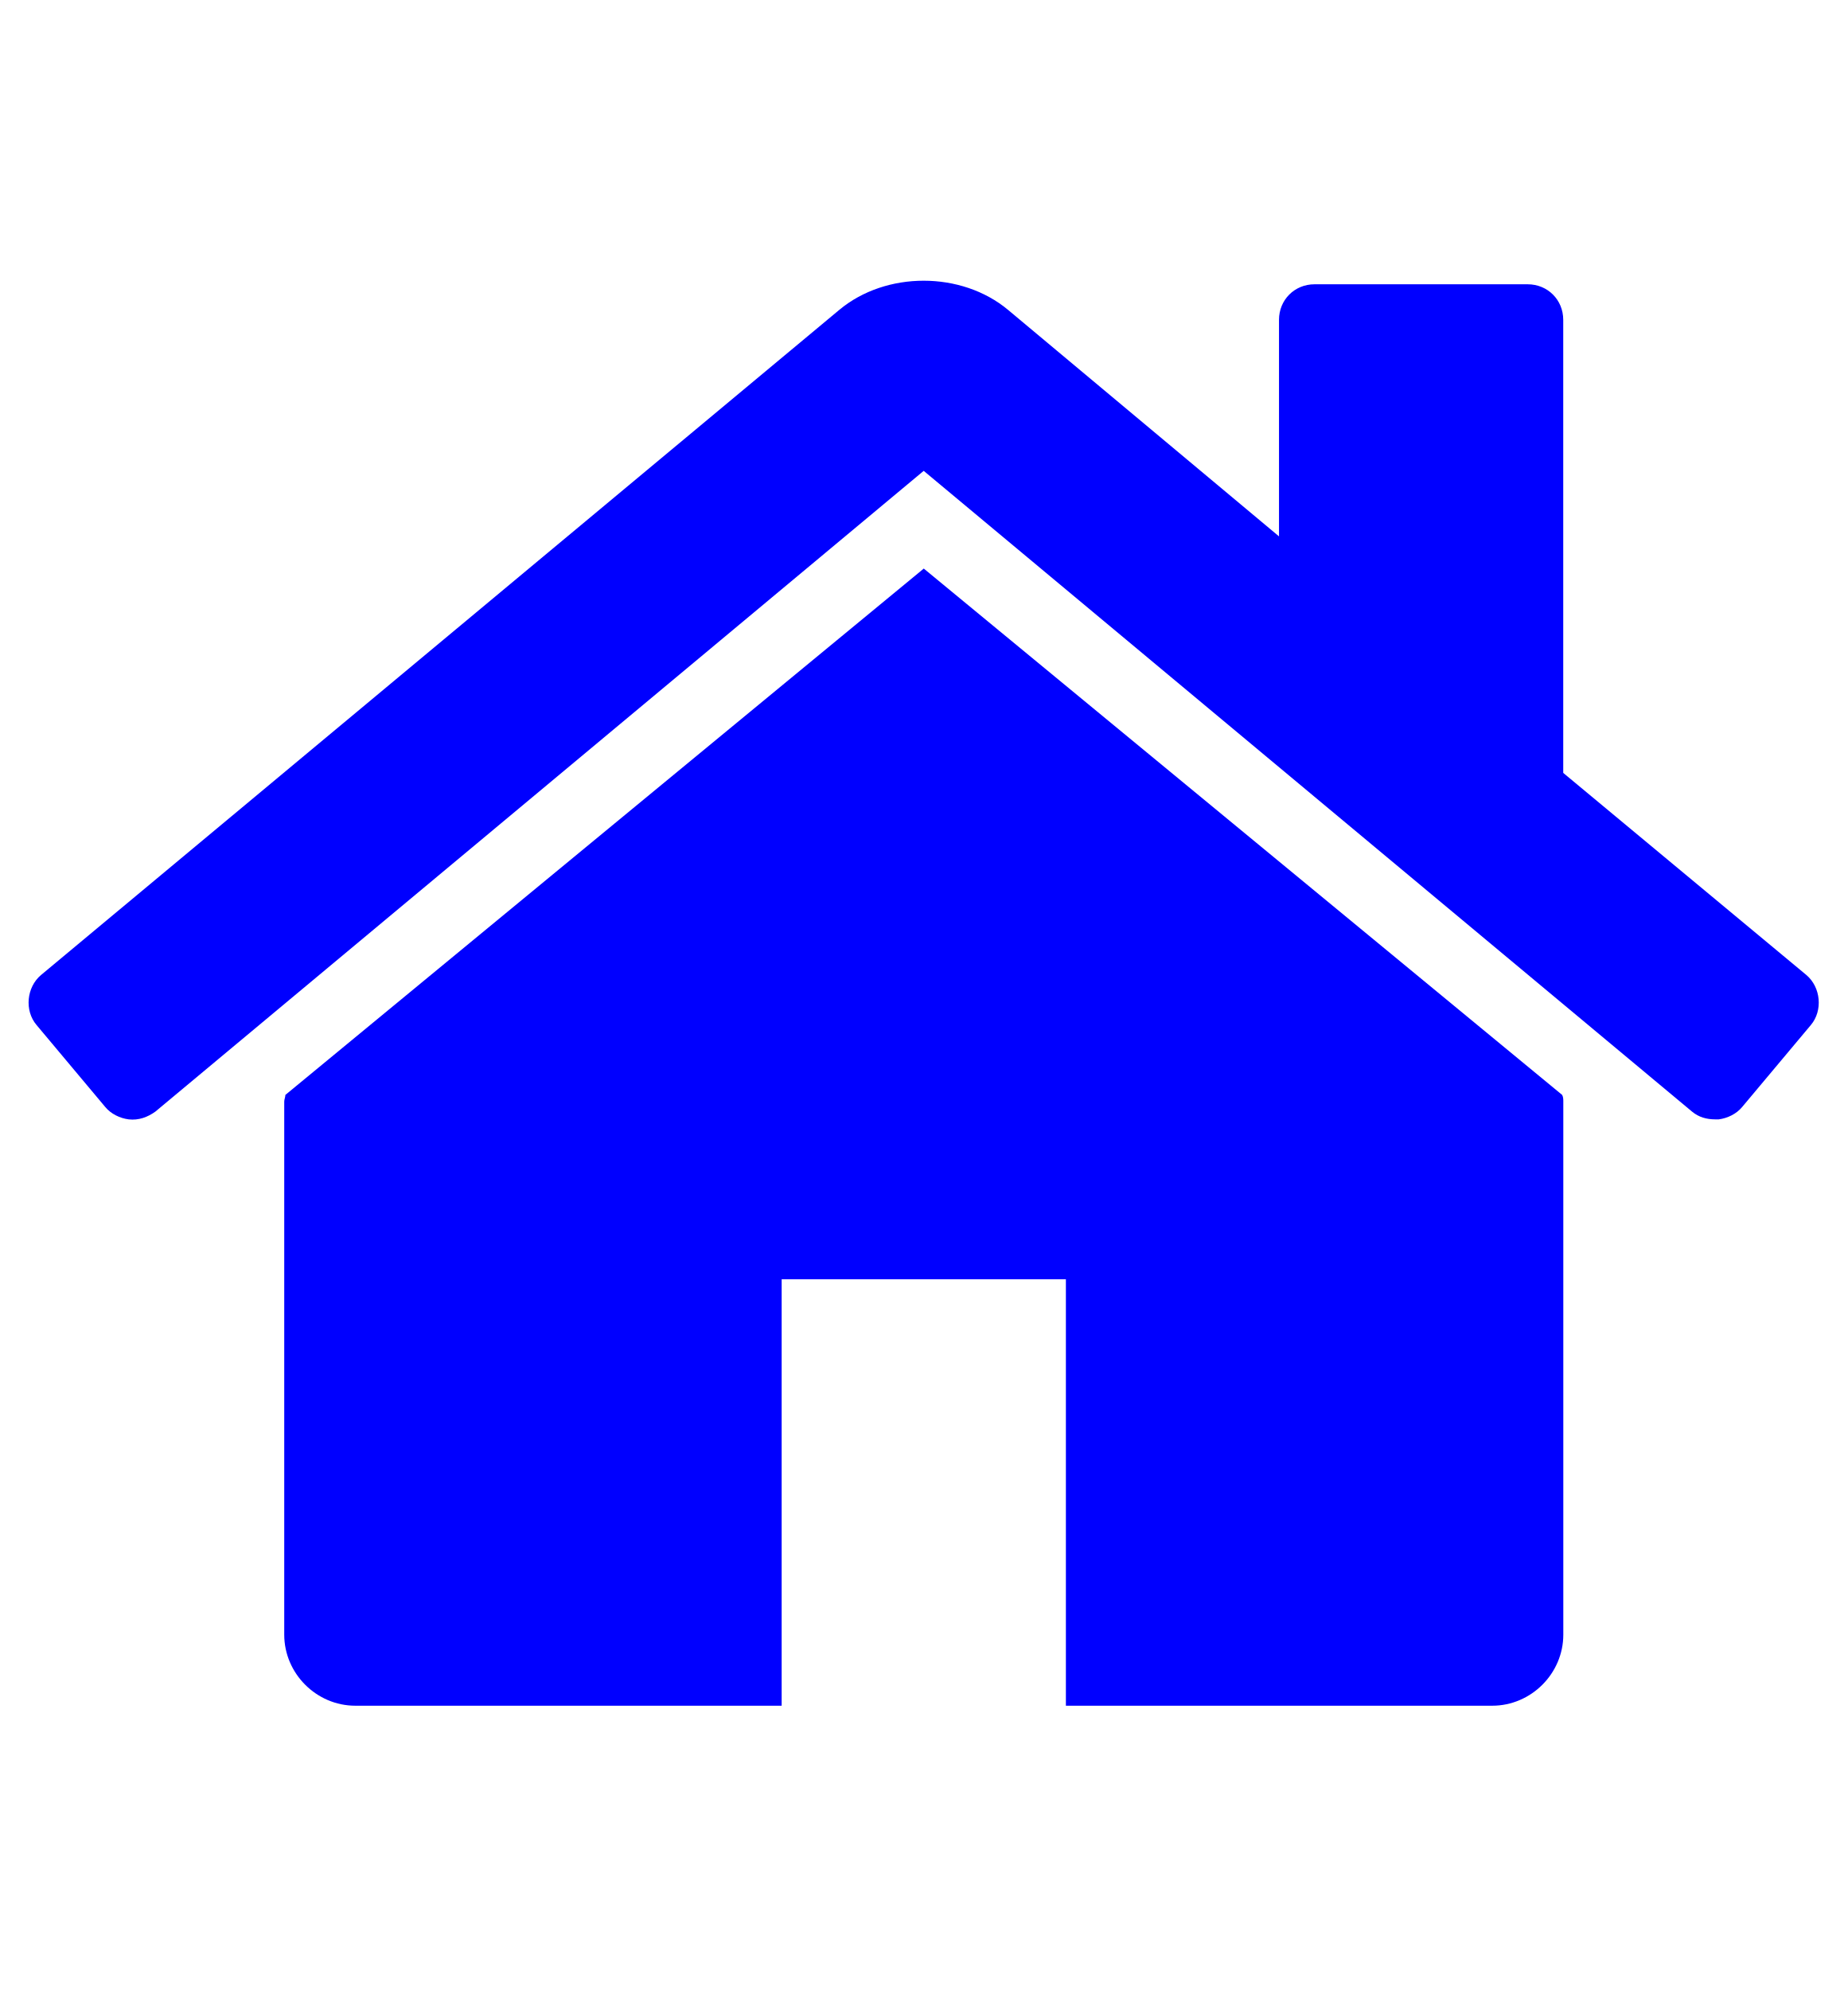
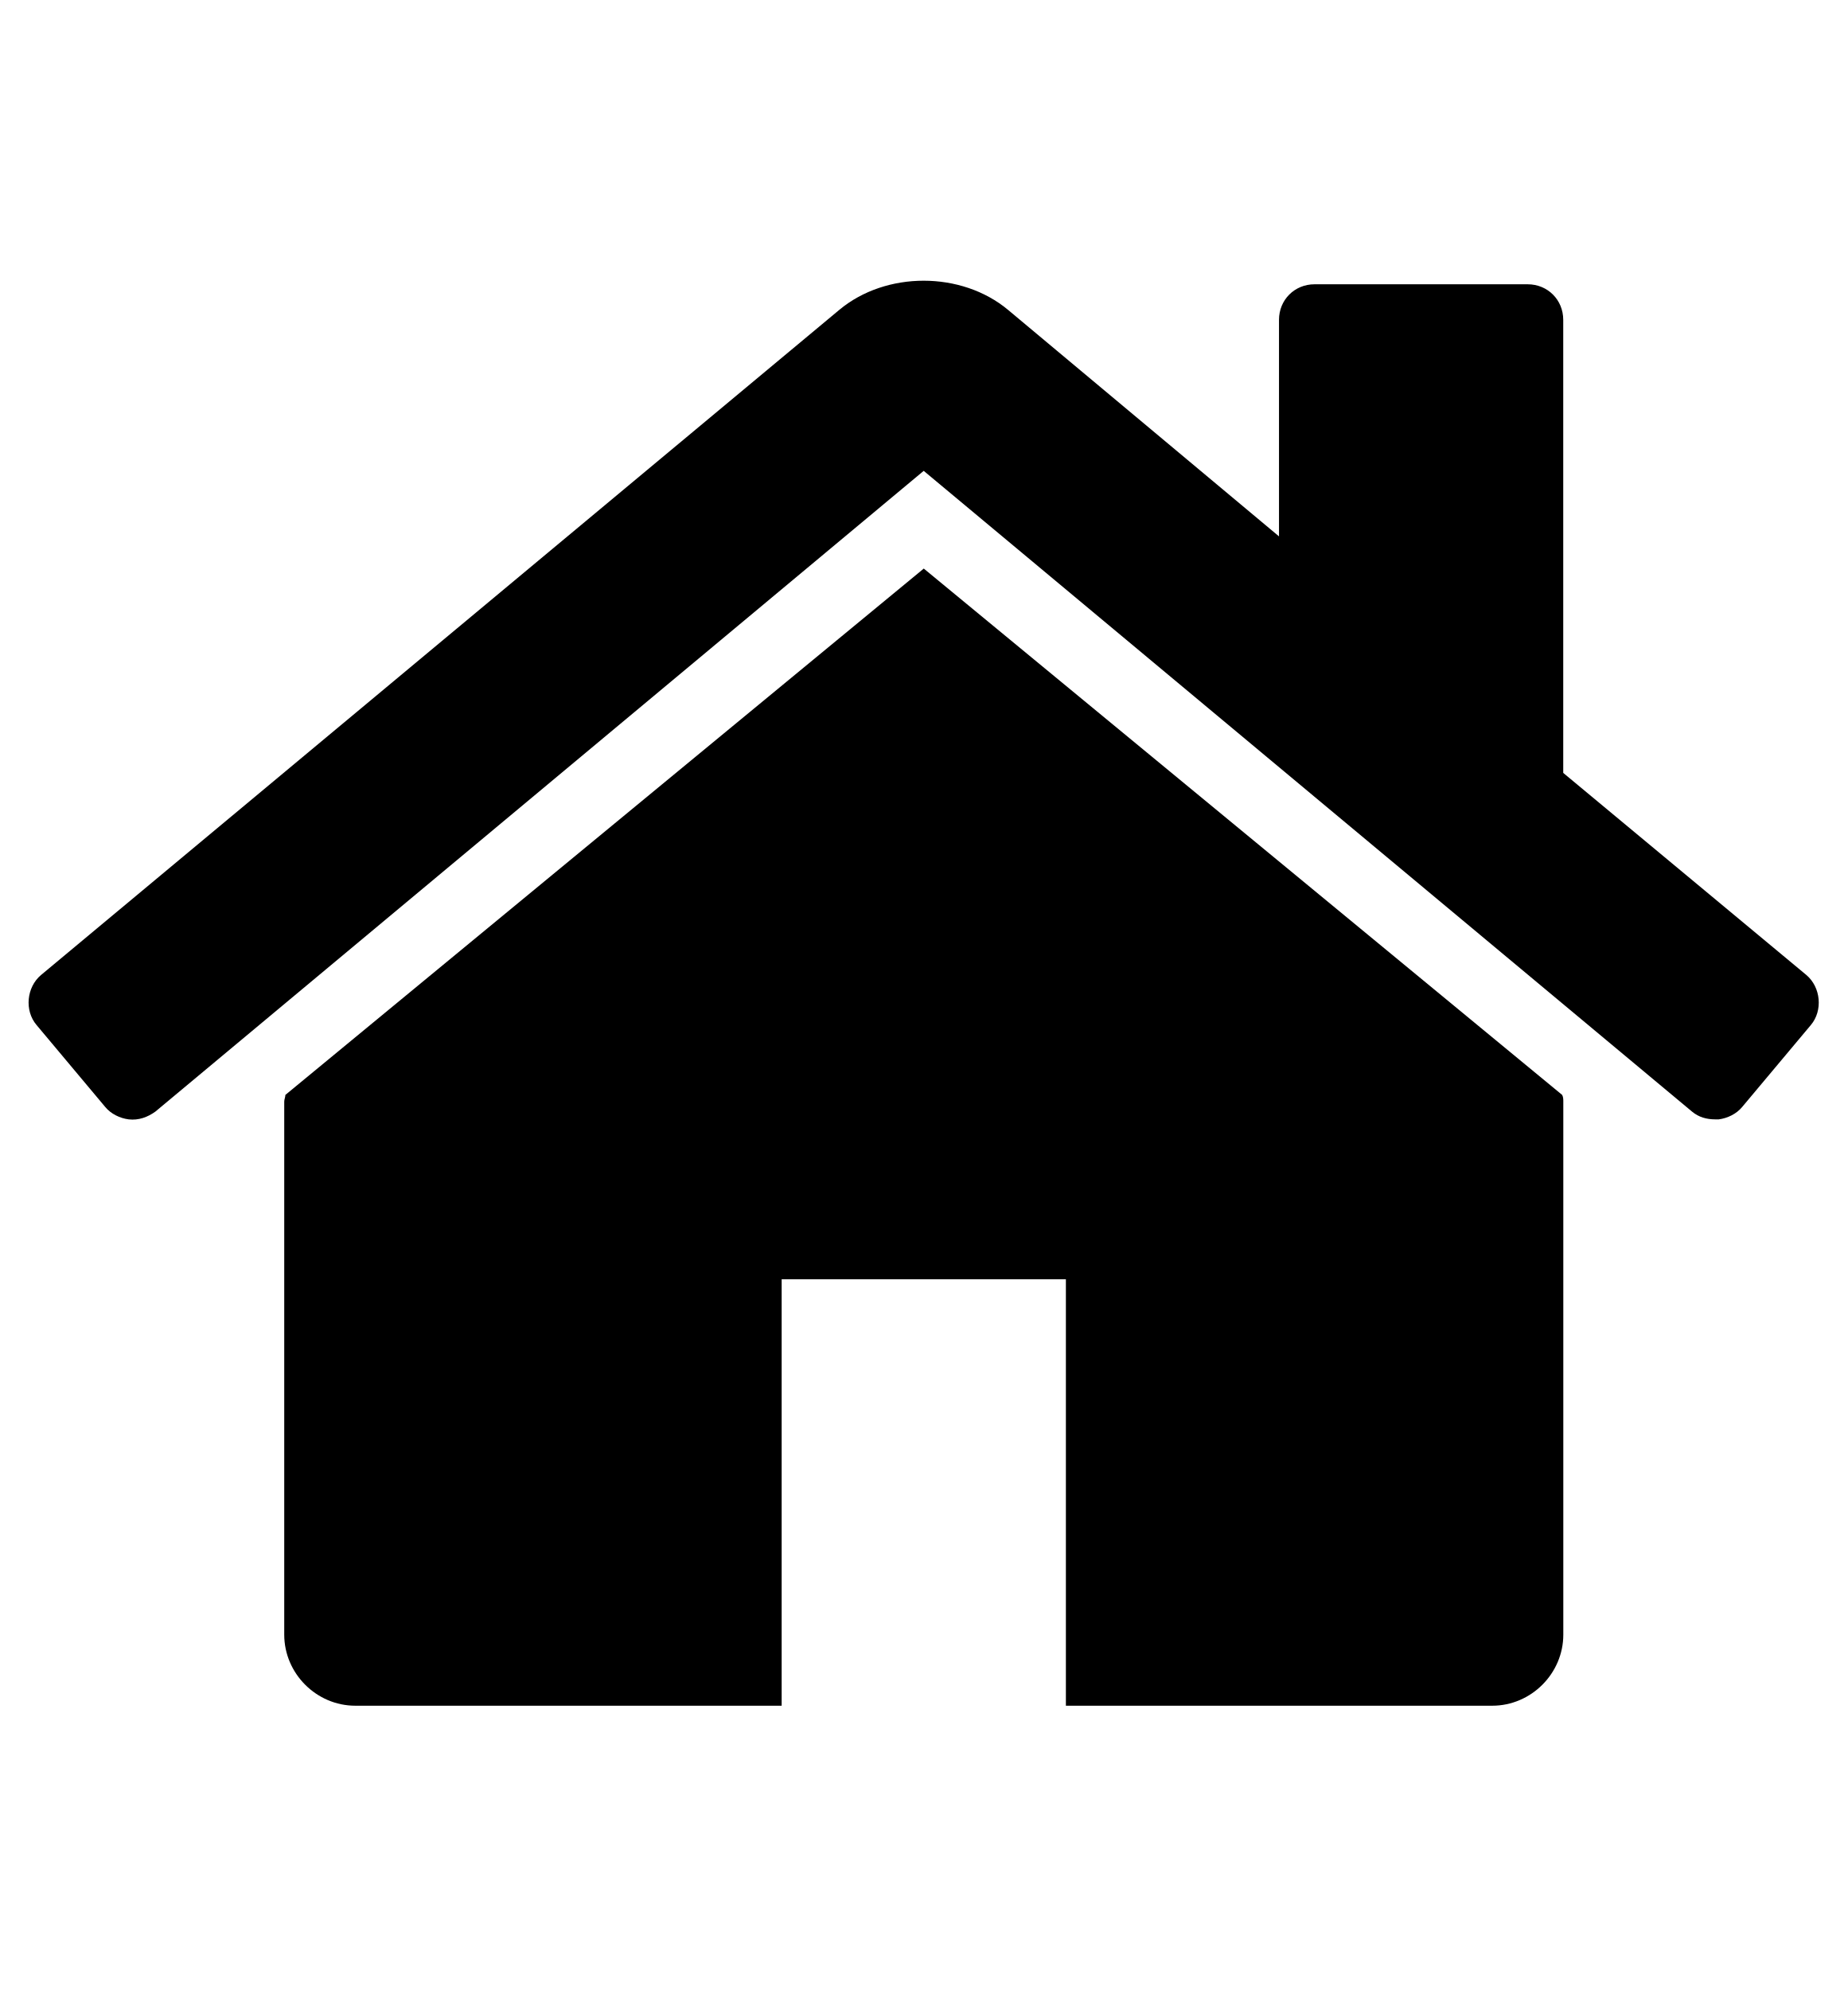
<svg xmlns="http://www.w3.org/2000/svg" version="1.1" width="26" height="28" viewBox="0 0 26 28">
-   <path fill="blue" d="M22 15.5v7.5c0 0.547-0.453 1-1 1h-6v-6h-4v6h-6c-0.547 0-1-0.453-1-1v-7.5c0-0.031 0.016-0.063 0.016-0.094l8.984-7.406 8.984 7.406c0.016 0.031 0.016 0.063 0.016 0.094zM25.484 14.422l-0.969 1.156c-0.078 0.094-0.203 0.156-0.328 0.172h-0.047c-0.125 0-0.234-0.031-0.328-0.109l-10.813-9.016-10.813 9.016c-0.109 0.078-0.234 0.125-0.375 0.109-0.125-0.016-0.25-0.078-0.328-0.172l-0.969-1.156c-0.172-0.203-0.141-0.531 0.063-0.703l11.234-9.359c0.656-0.547 1.719-0.547 2.375 0l3.813 3.187v-3.047c0-0.281 0.219-0.5 0.5-0.5h3c0.281 0 0.5 0.219 0.5 0.5v6.375l3.422 2.844c0.203 0.172 0.234 0.5 0.063 0.703z" />
+   <path d="M22 15.5v7.5c0 0.547-0.453 1-1 1h-6v-6h-4v6h-6c-0.547 0-1-0.453-1-1v-7.5c0-0.031 0.016-0.063 0.016-0.094l8.984-7.406 8.984 7.406c0.016 0.031 0.016 0.063 0.016 0.094zM25.484 14.422l-0.969 1.156c-0.078 0.094-0.203 0.156-0.328 0.172h-0.047c-0.125 0-0.234-0.031-0.328-0.109l-10.813-9.016-10.813 9.016c-0.109 0.078-0.234 0.125-0.375 0.109-0.125-0.016-0.25-0.078-0.328-0.172l-0.969-1.156c-0.172-0.203-0.141-0.531 0.063-0.703l11.234-9.359c0.656-0.547 1.719-0.547 2.375 0l3.813 3.187v-3.047c0-0.281 0.219-0.5 0.5-0.5h3c0.281 0 0.5 0.219 0.5 0.5v6.375l3.422 2.844c0.203 0.172 0.234 0.5 0.063 0.703z" />
</svg>
